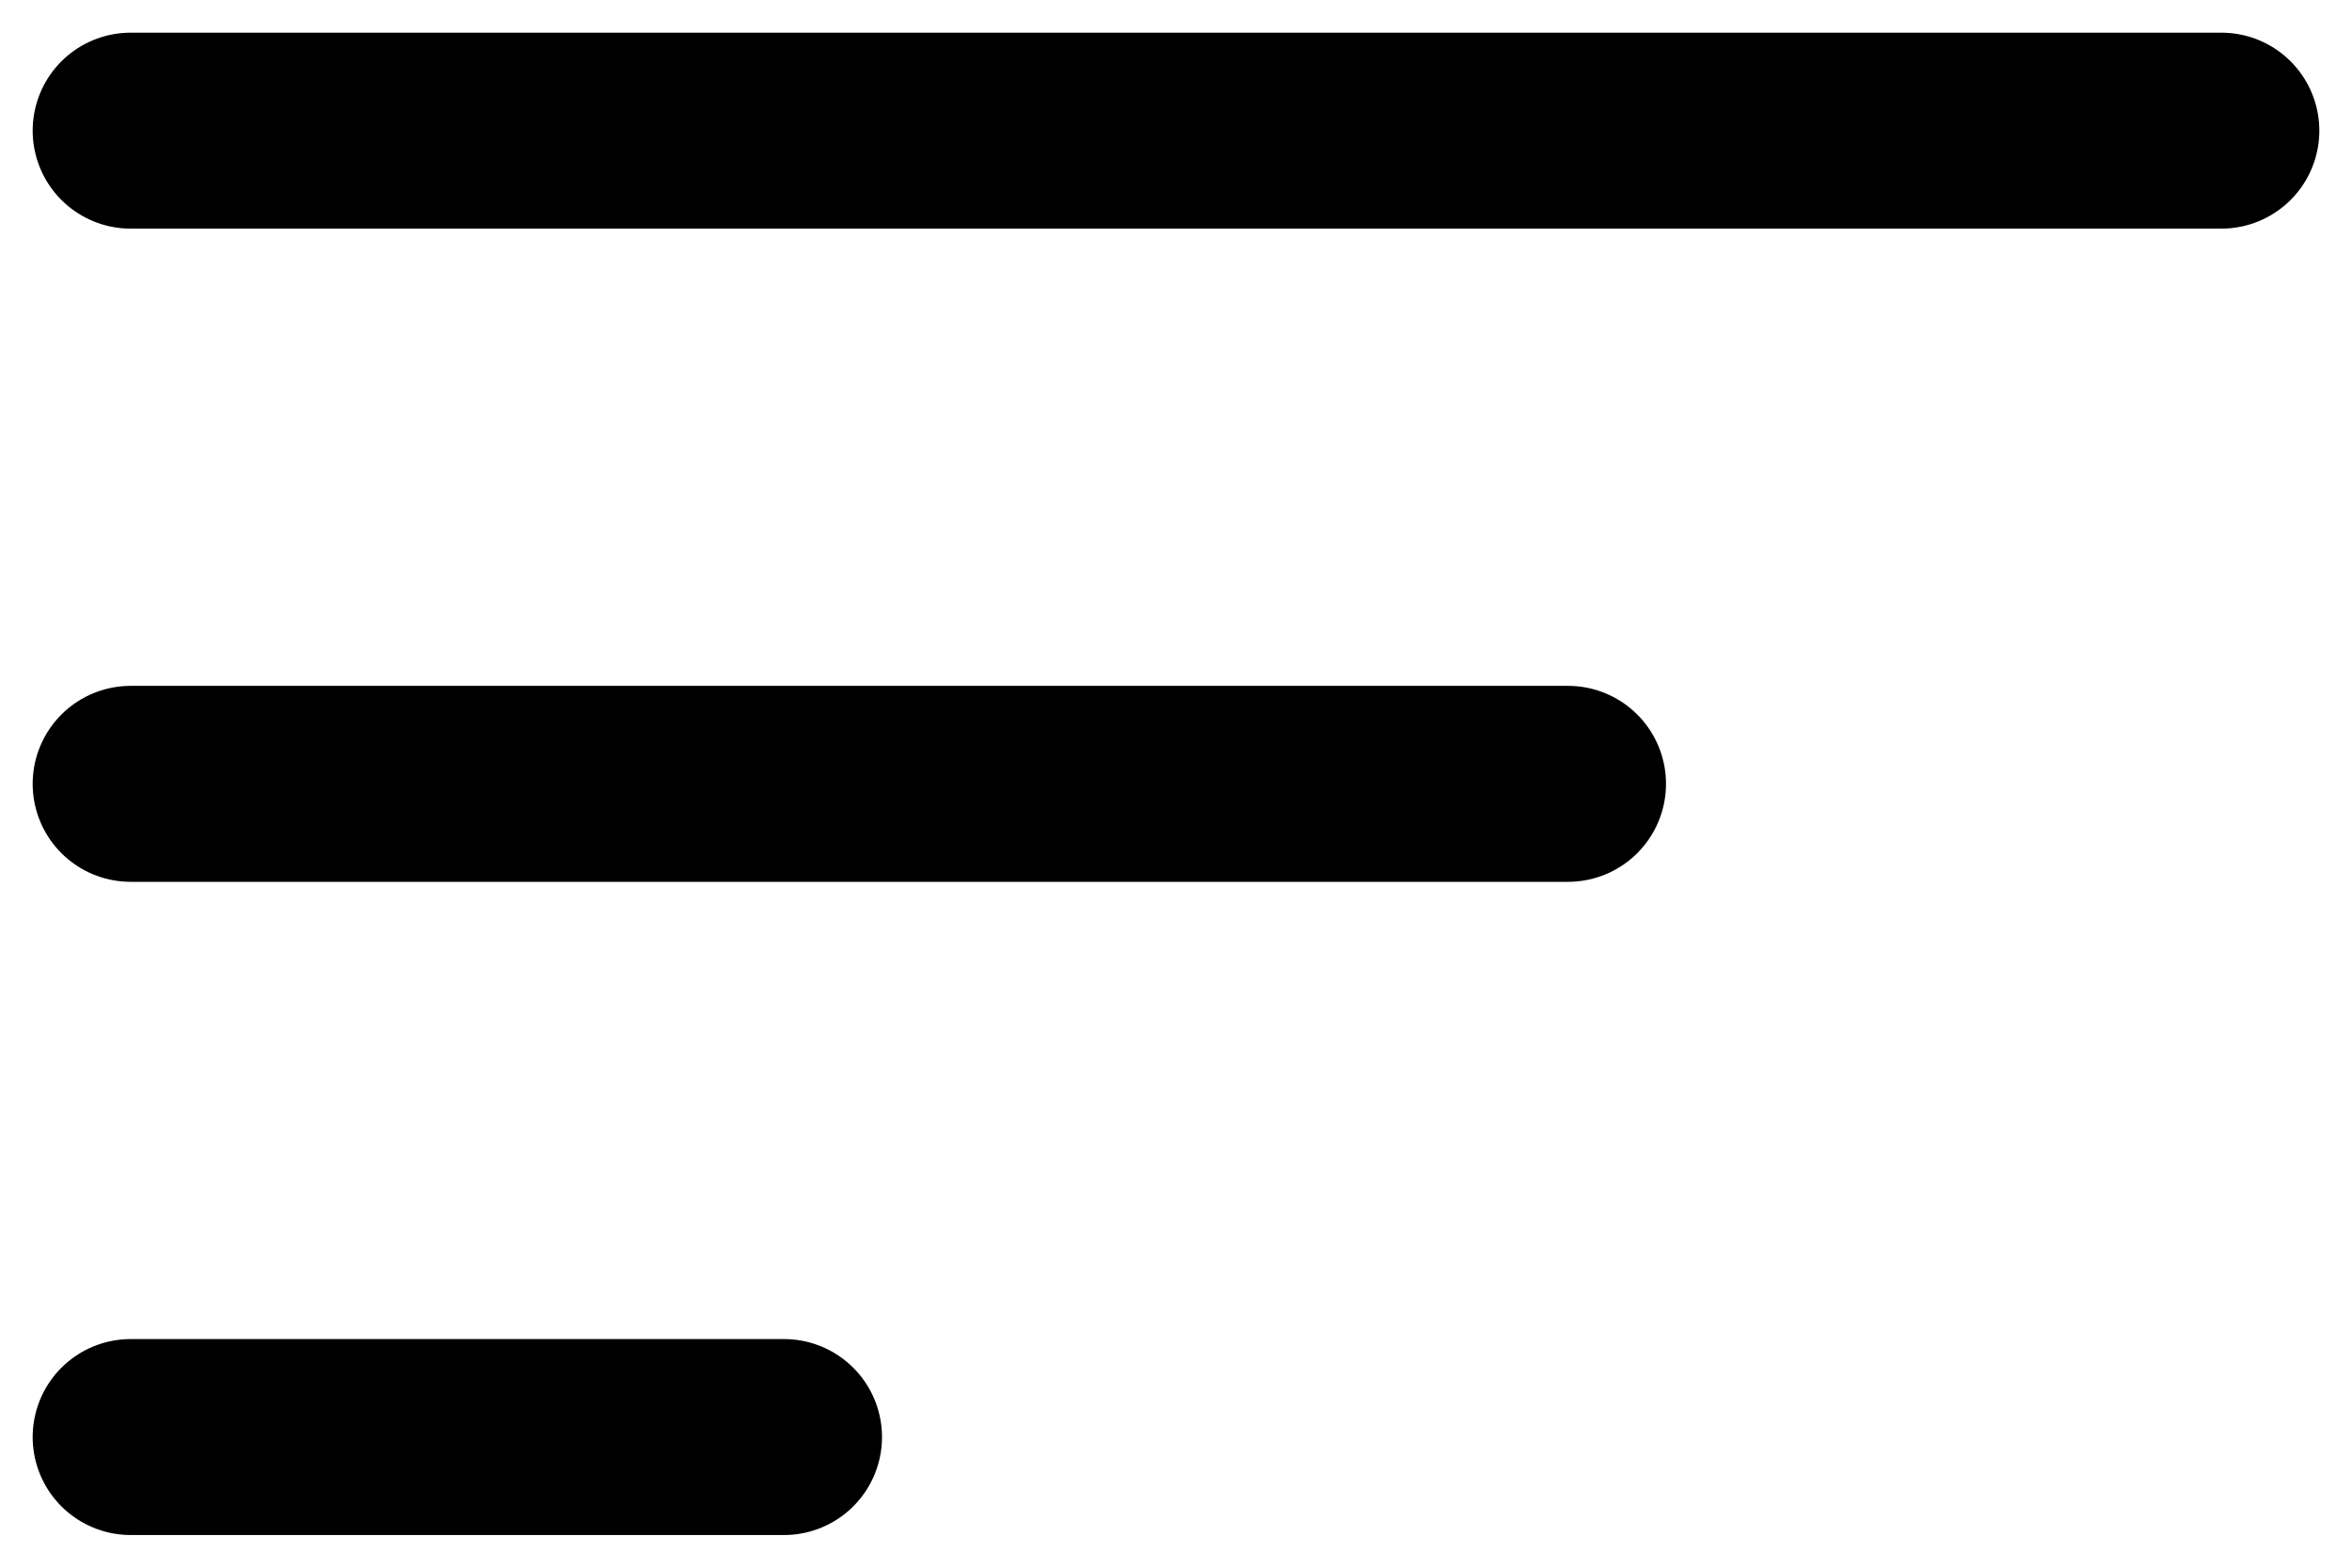
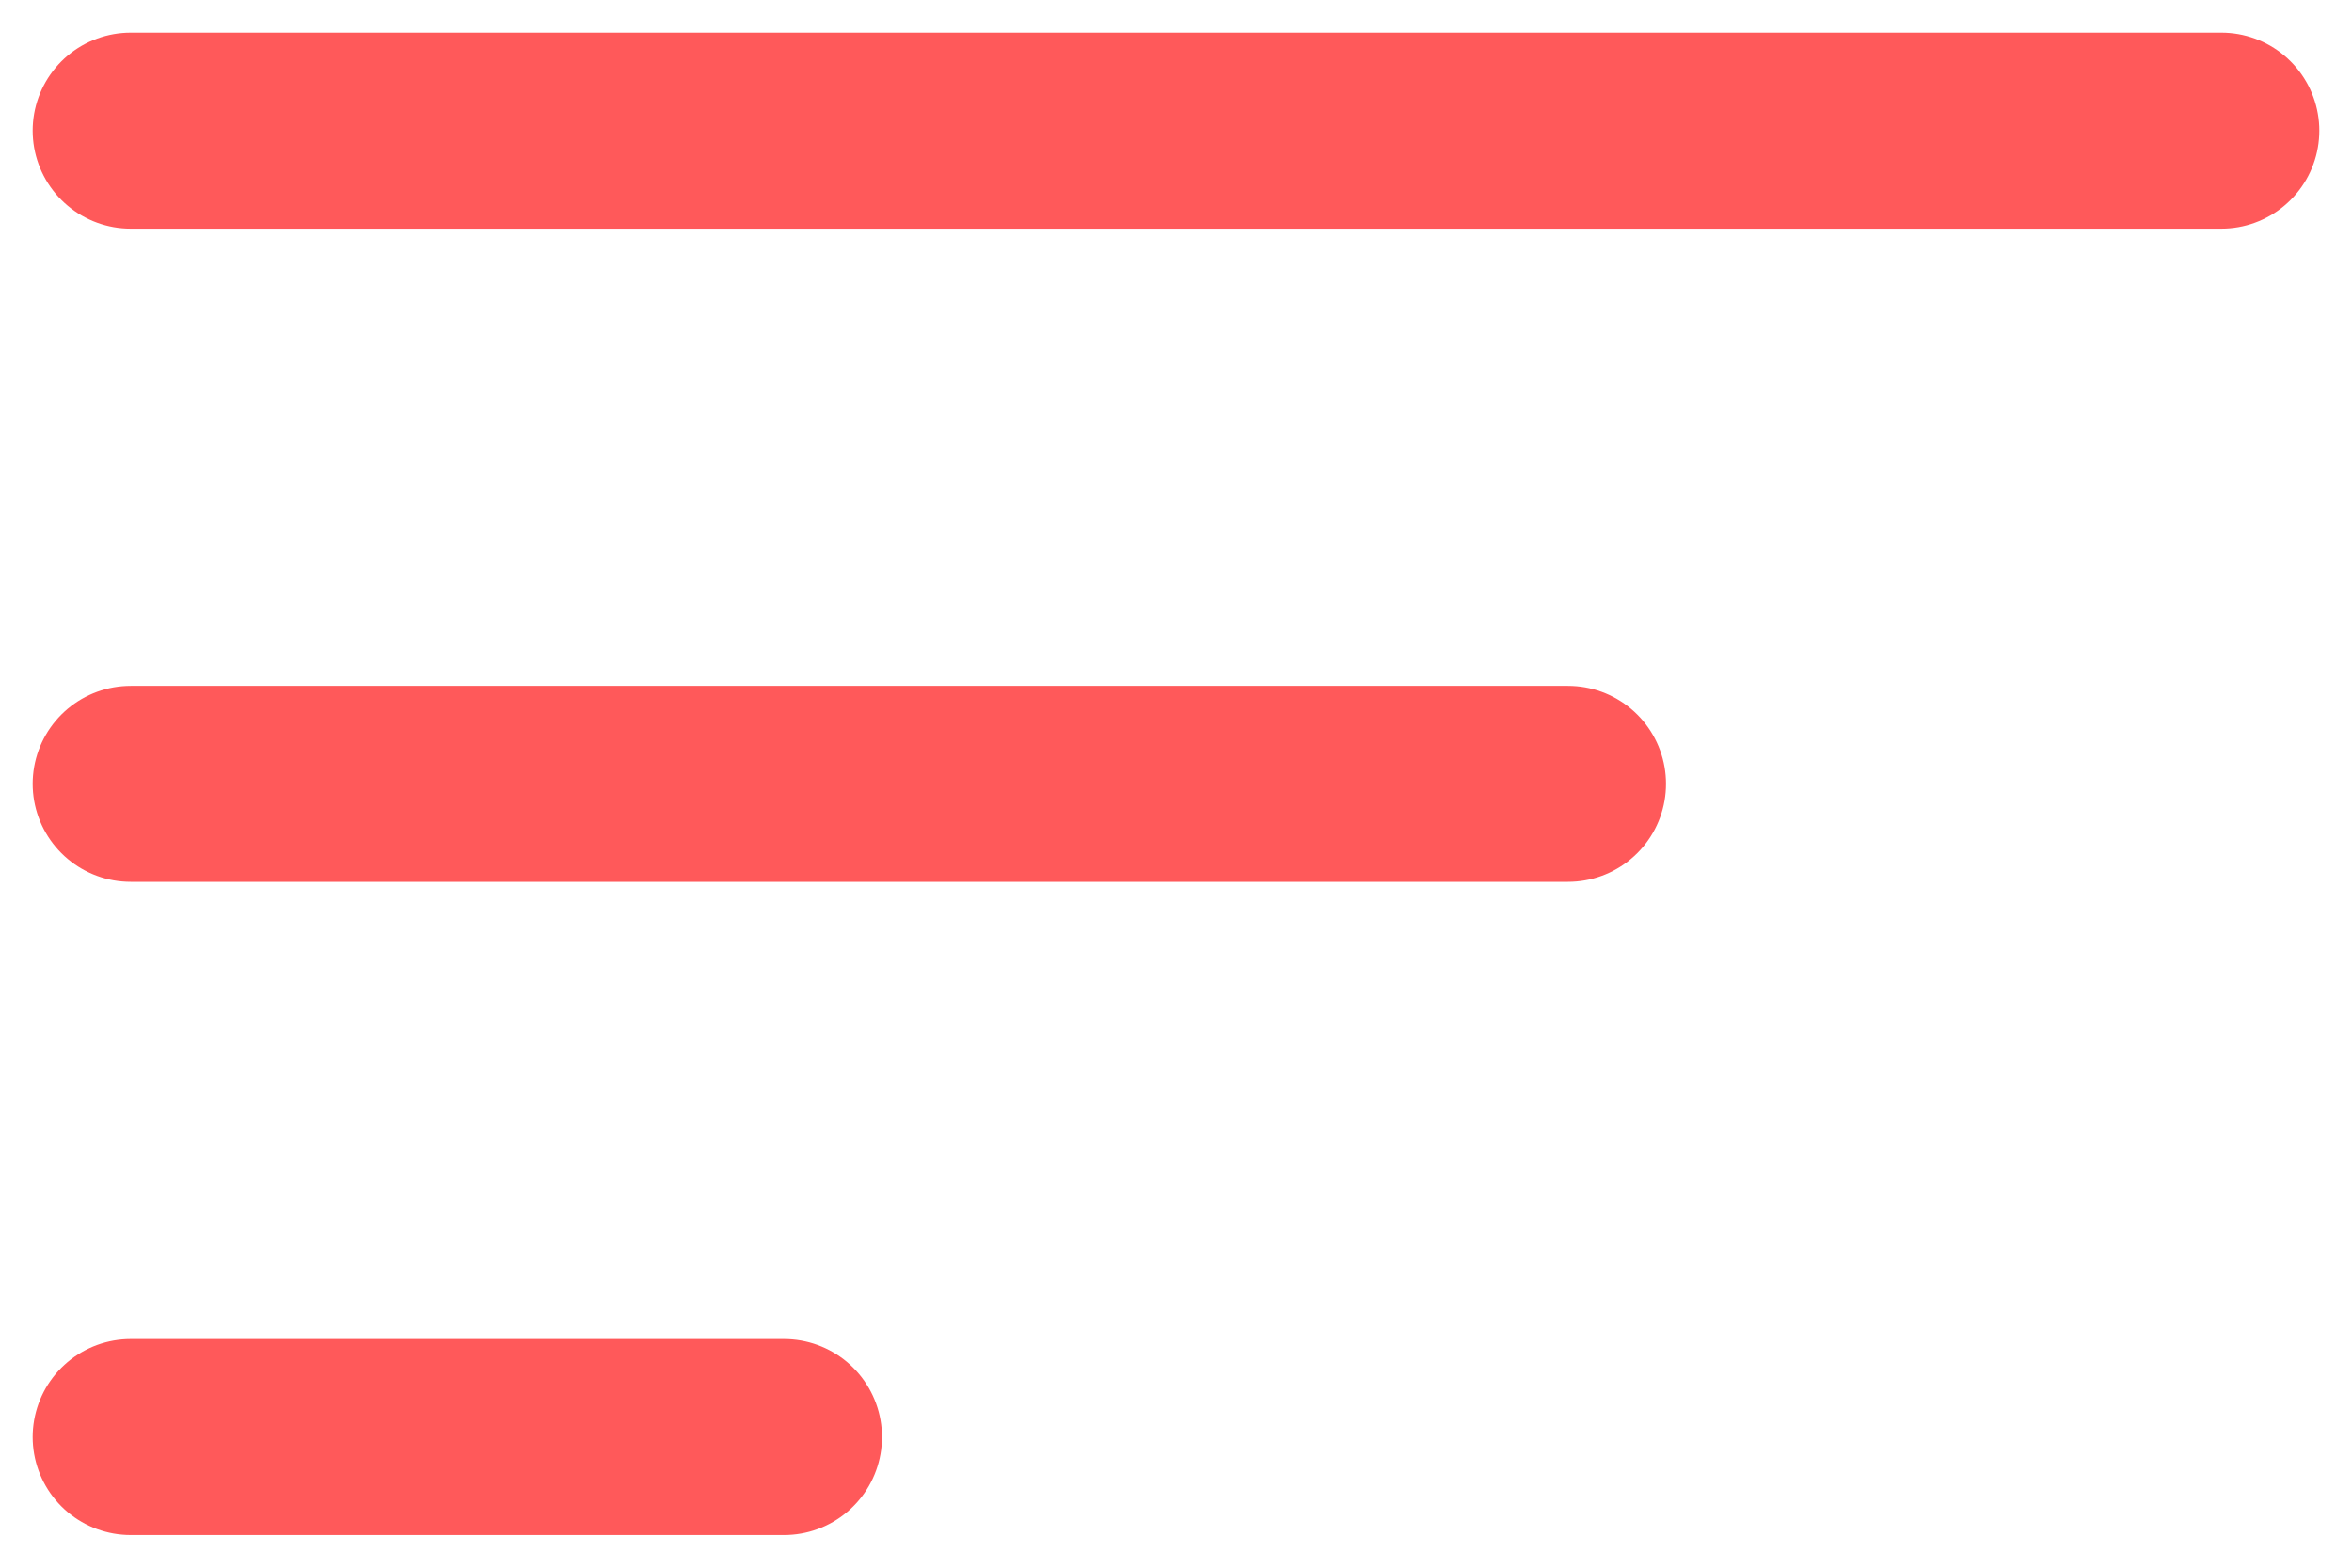
<svg xmlns="http://www.w3.org/2000/svg" width="18" height="12" viewBox="0 0 18 12" fill="none">
-   <path d="M17 1L1 1" stroke="black" stroke-width="1.5" stroke-linecap="round" />
-   <path d="M12 6L1 6" stroke="black" stroke-width="1.5" stroke-linecap="round" />
-   <path d="M6 11H1" stroke="black" stroke-width="1.5" stroke-linecap="round" />
+   <path d="M17 1L1 1" stroke="#FF595A" stroke-width="1.5" stroke-linecap="round" />
+   <path d="M12 6L1 6" stroke="#FF595A" stroke-width="1.5" stroke-linecap="round" />
+   <path d="M6 11H1" stroke="#FF595A" stroke-width="1.5" stroke-linecap="round" />
</svg>
